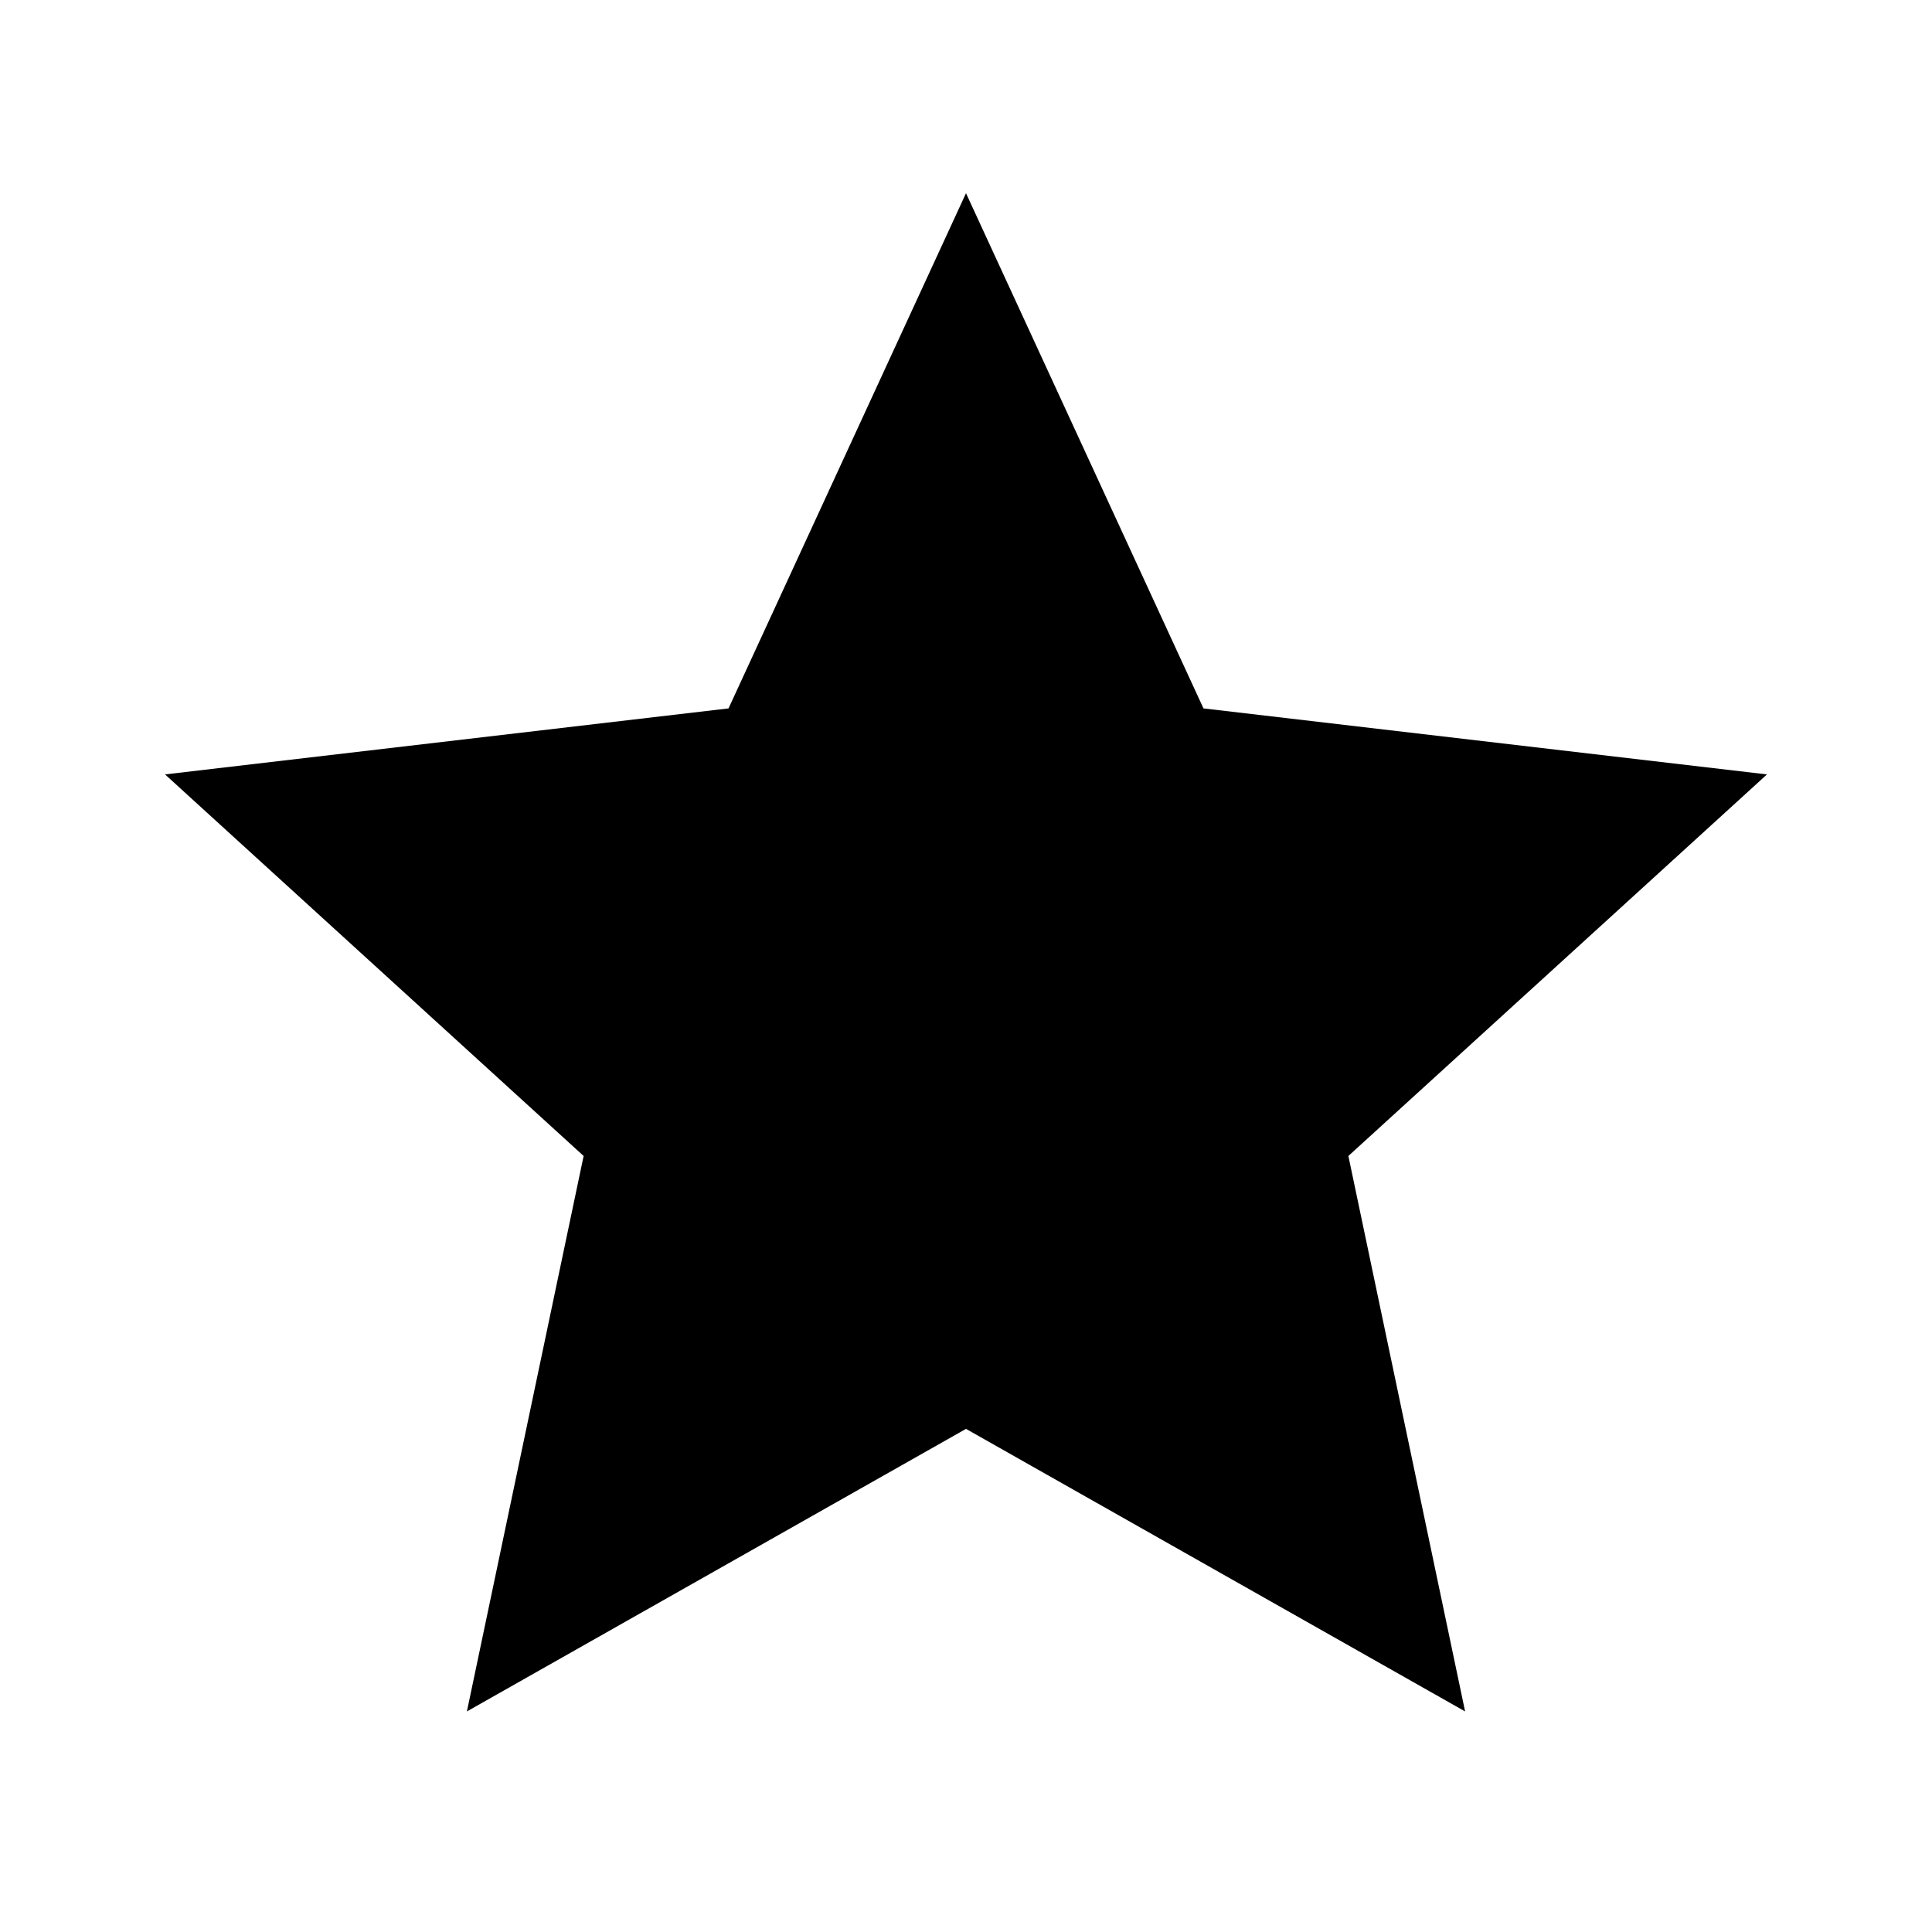
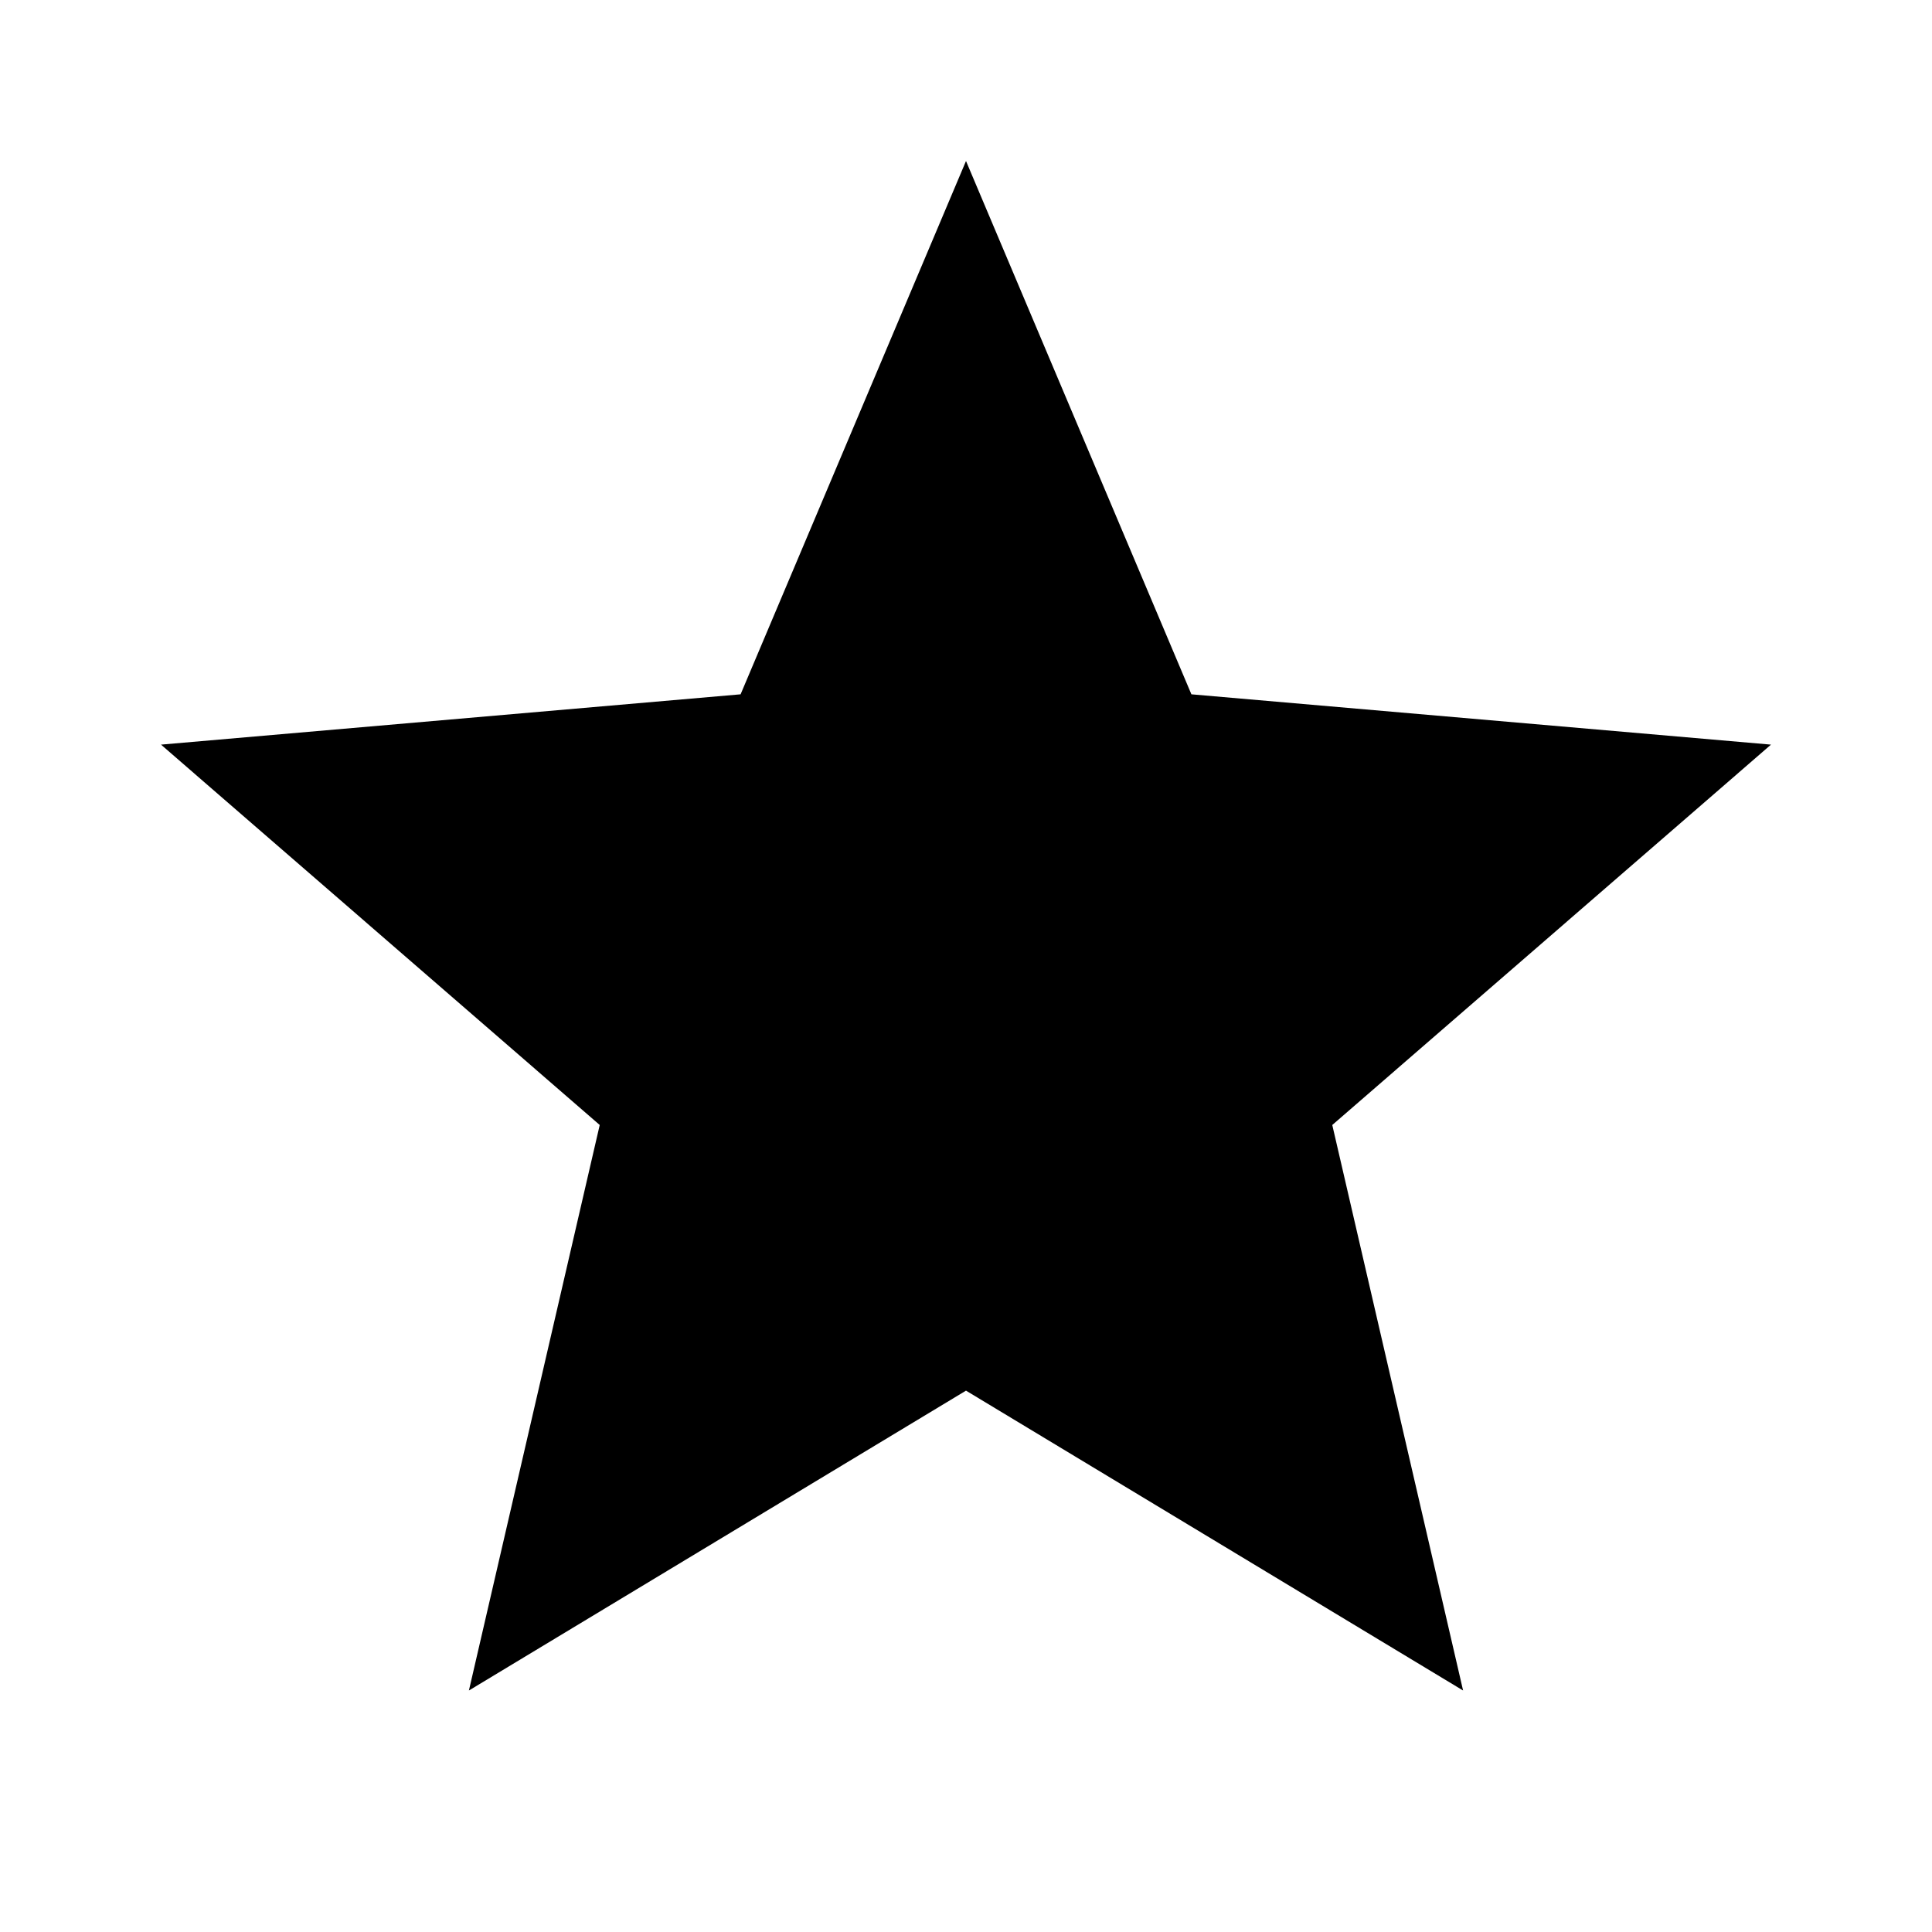
- <svg xmlns="http://www.w3.org/2000/svg" width="24" height="24" viewBox="0 0 24 24" fill="currentColor">
-   <path d="m12 2.4 2.95 6.4 7 .82-5.2 4.74 1.45 6.9L12 17.75 5.8 21.26l1.45-6.9L2.05 9.62l7-.82Z" />
+ <svg xmlns="http://www.w3.org/2000/svg" fill="currentColor" width="24" height="24" viewBox="0 0 24 24">
+   <path d="m5.825 21l1.625-7.025L2 9.25l7.2-.625L12 2l2.8 6.625l7.2.625l-5.45 4.725L18.175 21L12 17.275z" />
</svg>
